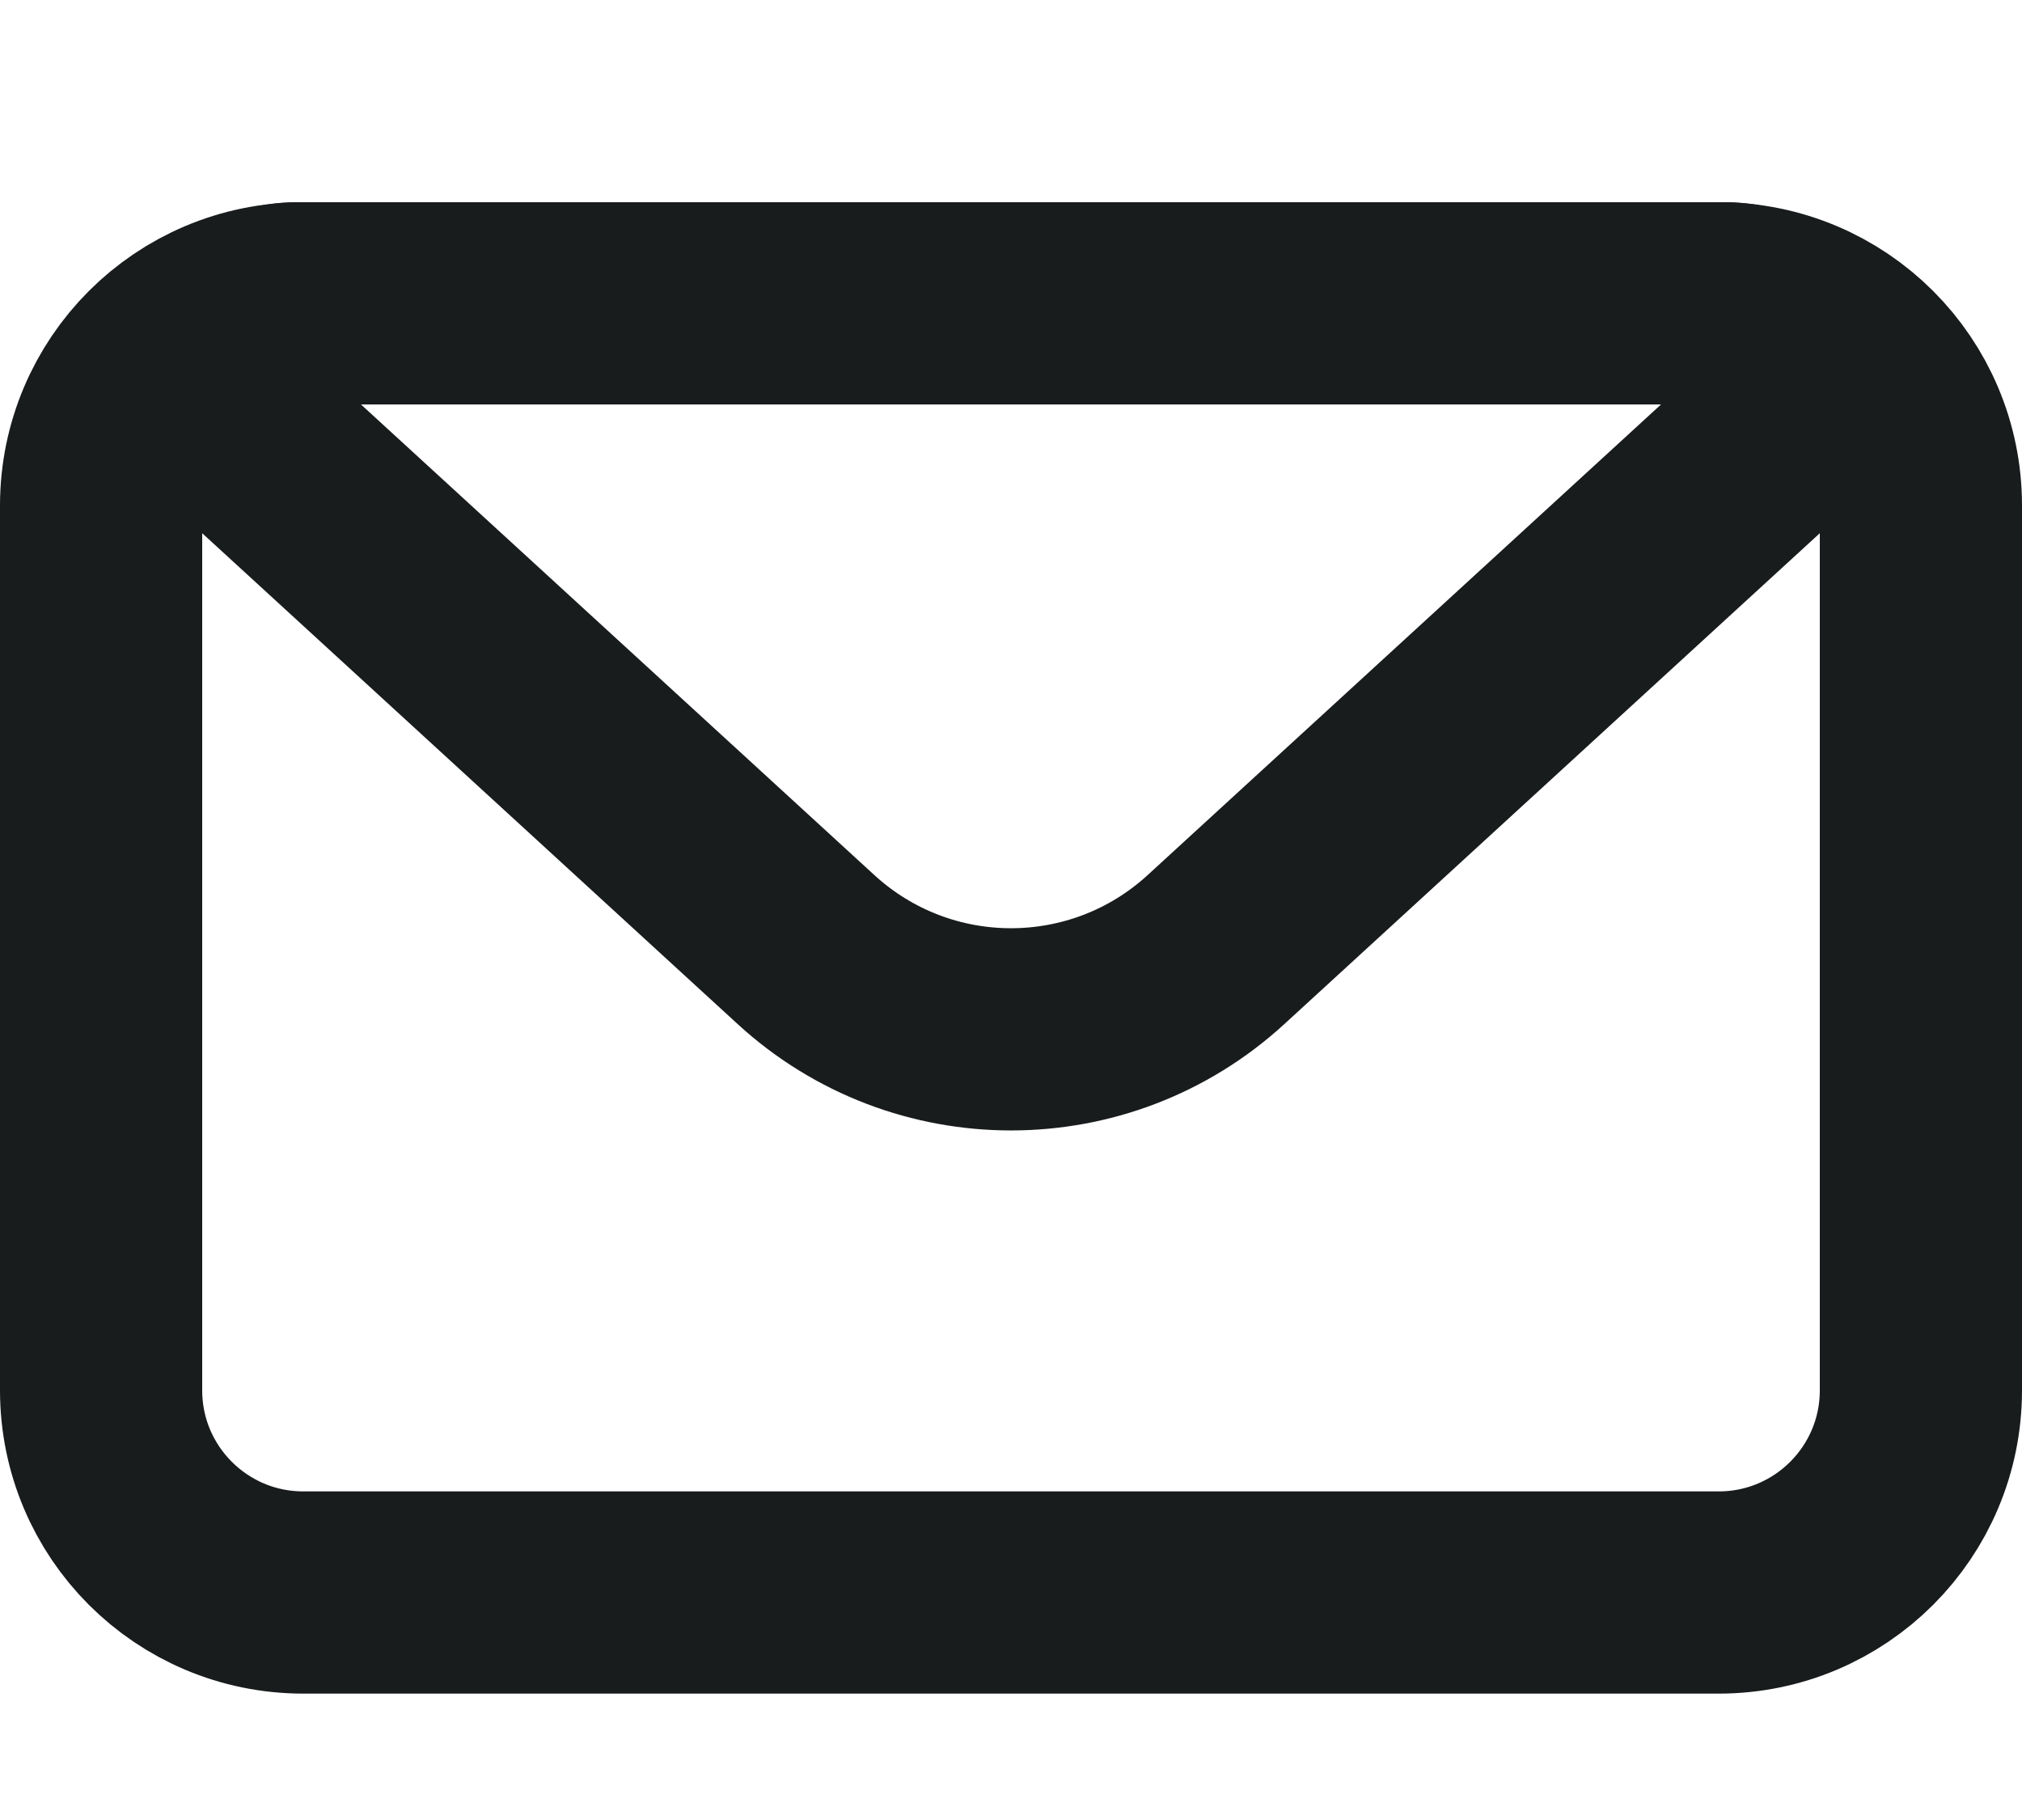
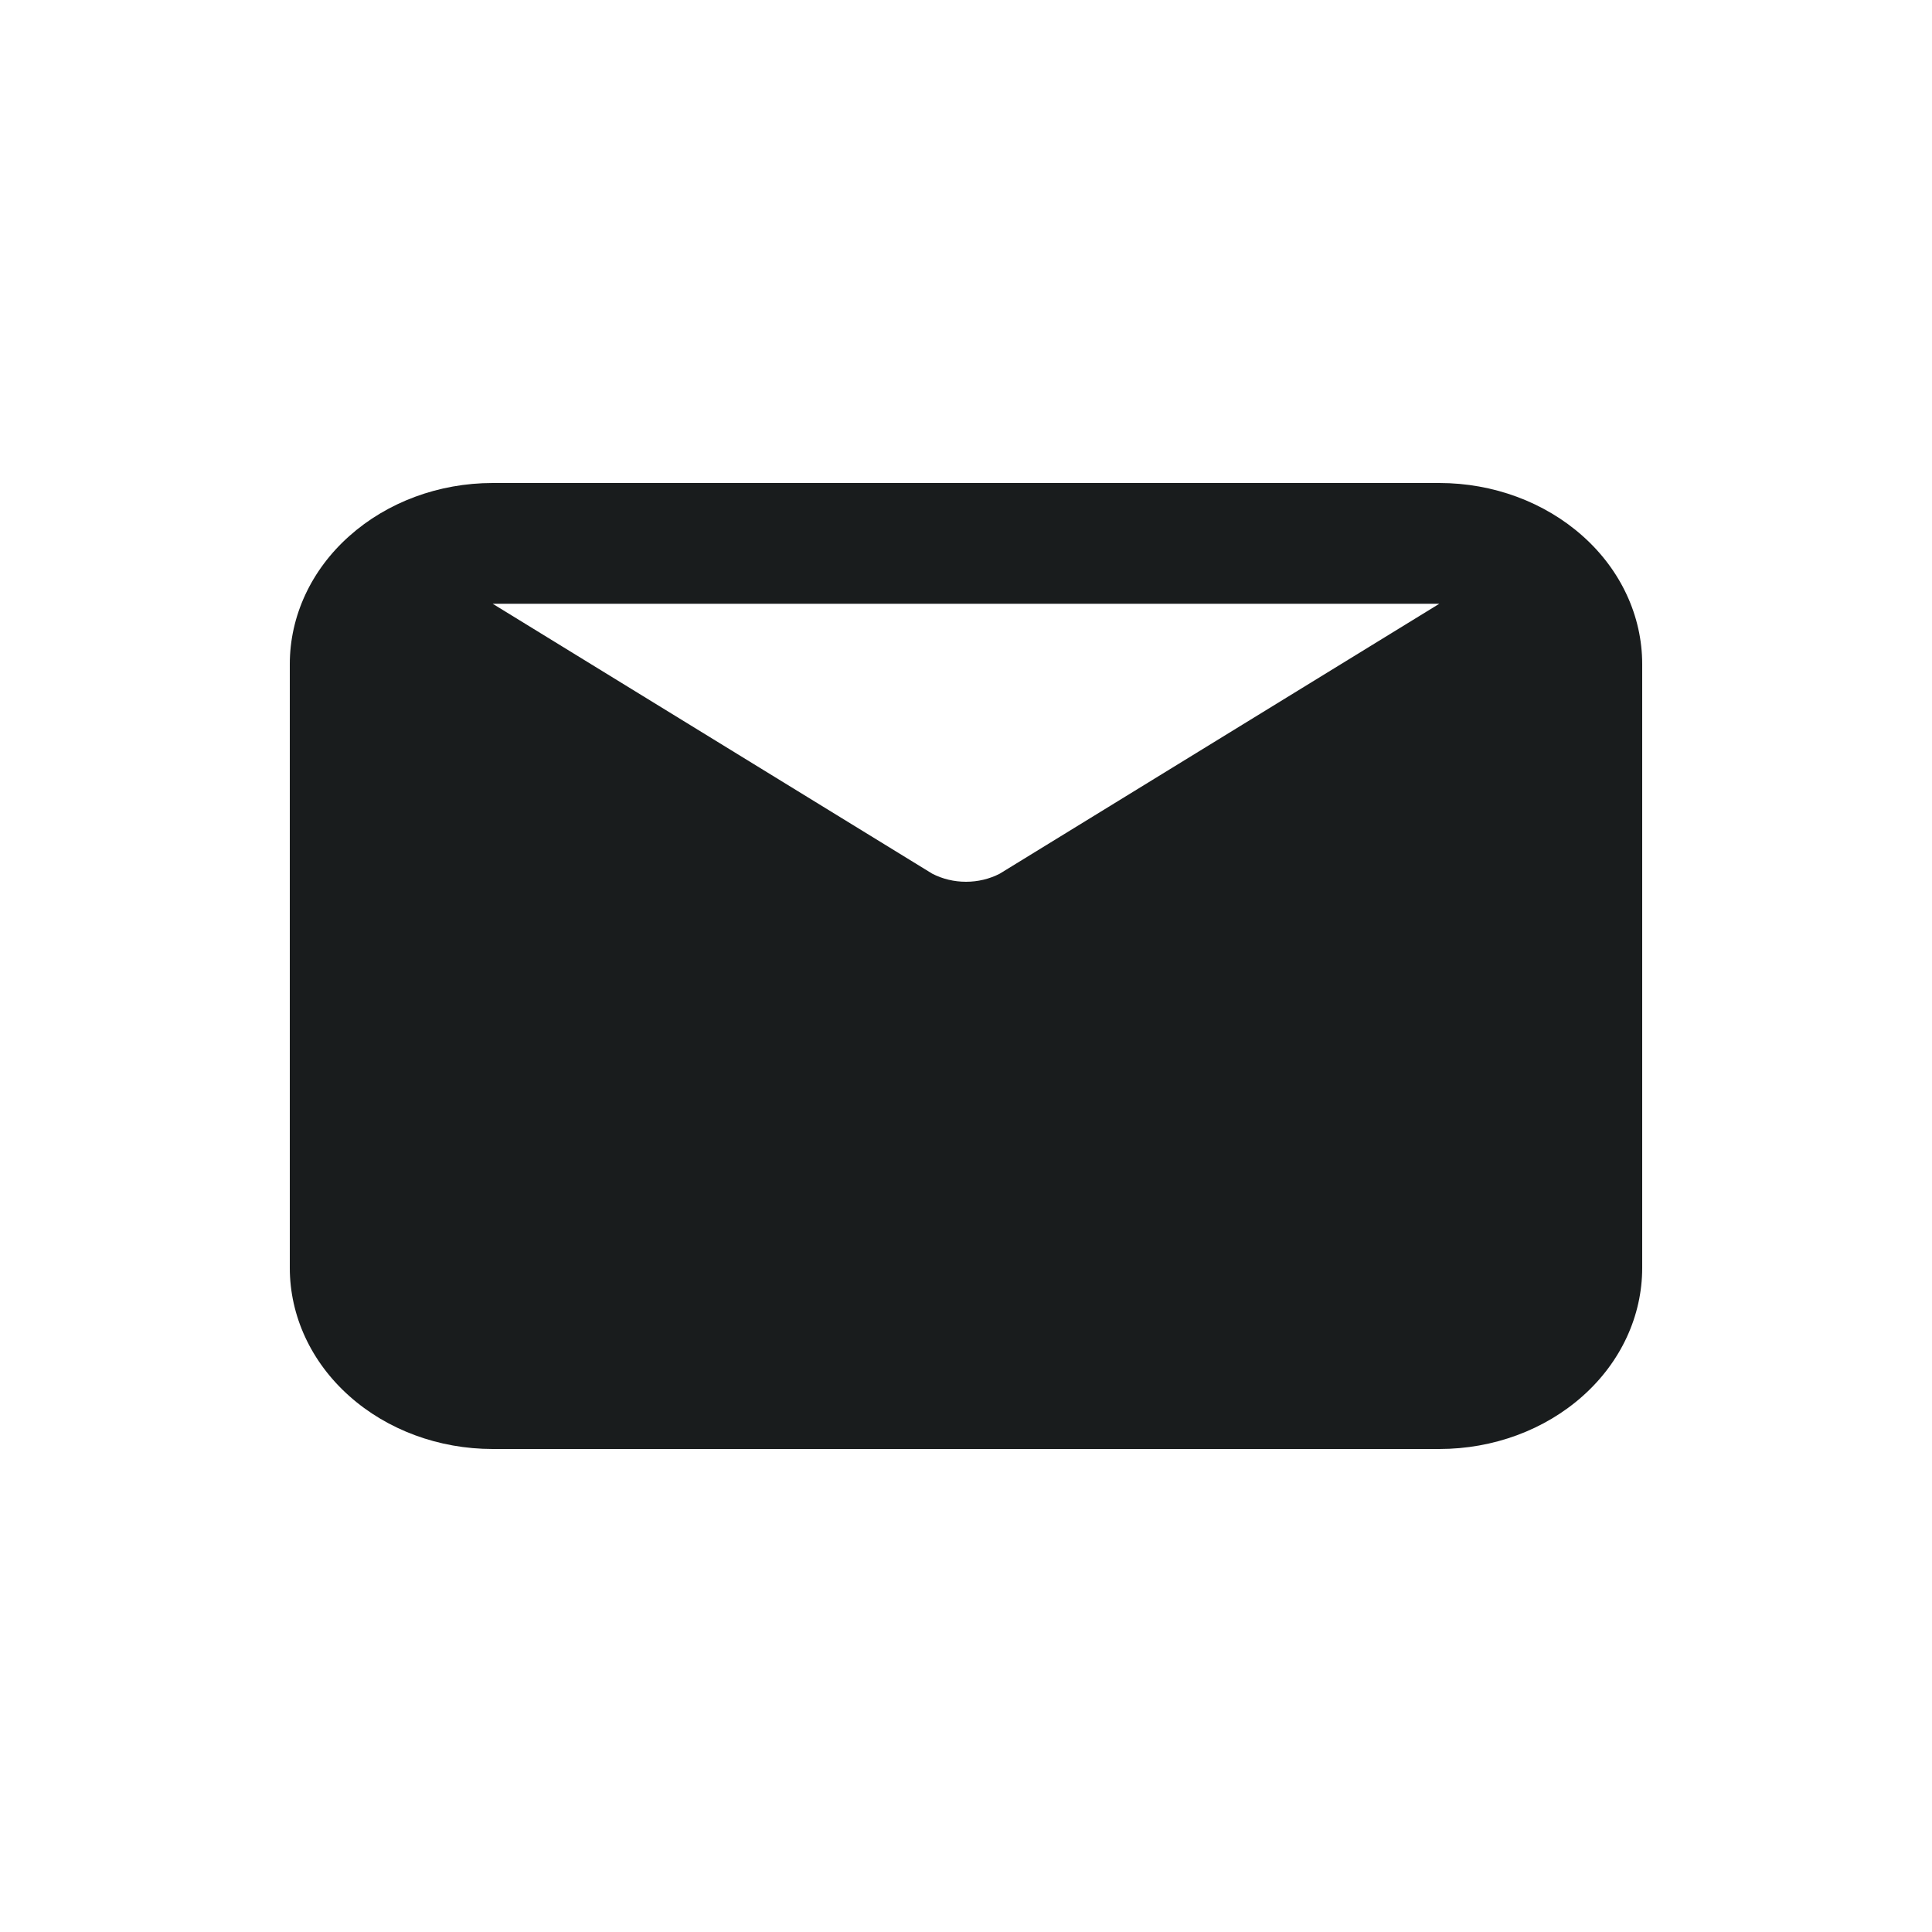
- <svg xmlns="http://www.w3.org/2000/svg" width="20" height="18" viewBox="0 0 20 18" fill="none">
-   <path d="M1 5C1 3.895 1.895 3 3 3H17C18.105 3 19 3.895 19 5V13.75C19 14.855 18.105 15.75 17 15.75H3C1.895 15.75 1 14.855 1 13.75V5Z" stroke="#191C1D" stroke-width="2" stroke-linejoin="round" />
-   <path d="M2.421 4.303C1.917 3.841 2.244 3 2.928 3H17.072C17.756 3 18.083 3.841 17.579 4.303L12.027 9.392C10.88 10.443 9.12 10.443 7.973 9.392L2.421 4.303Z" stroke="#191C1D" stroke-width="2" stroke-linejoin="round" />
+ <svg xmlns="http://www.w3.org/2000/svg" width="20" height="20" viewBox="0 0 20 20" fill="none">
+   <path d="M14.9 5H5.1C4.543 5 4.009 5.198 3.615 5.55C3.221 5.901 3 6.378 3 6.875V13.125C3 13.623 3.221 14.1 3.615 14.451C4.009 14.803 4.543 15 5.1 15H14.9C15.457 15 15.991 14.803 16.385 14.451C16.779 14.1 17 13.623 17 13.125V6.875C17 6.378 16.779 5.901 16.385 5.55C15.991 5.198 15.457 5 14.9 5ZM14.9 6.25L10.35 9.044C10.244 9.099 10.123 9.128 10 9.128C9.877 9.128 9.756 9.099 9.65 9.044L5.1 6.25H14.9Z" fill="#191C1D" />
</svg>
